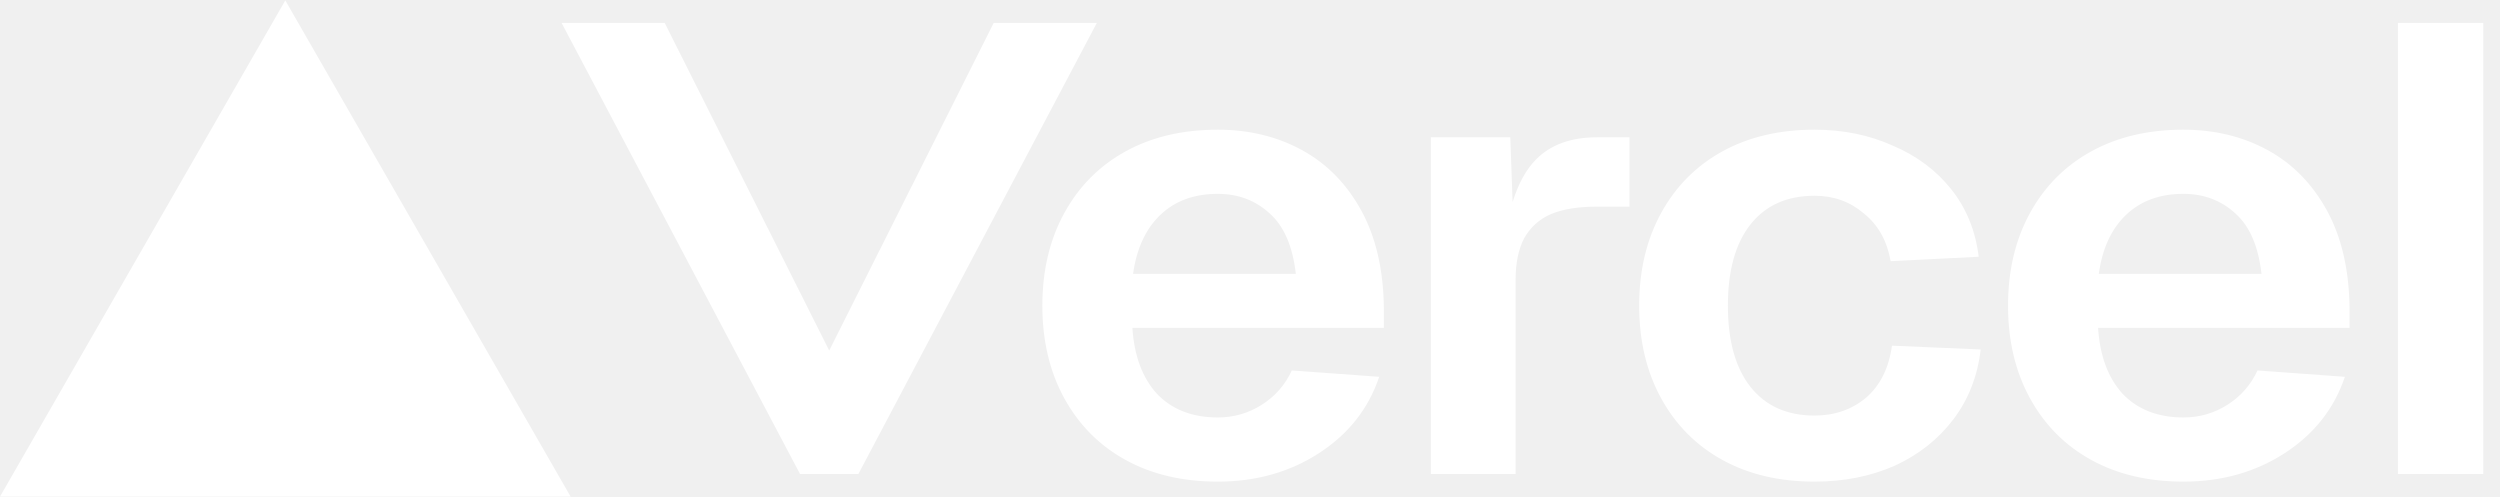
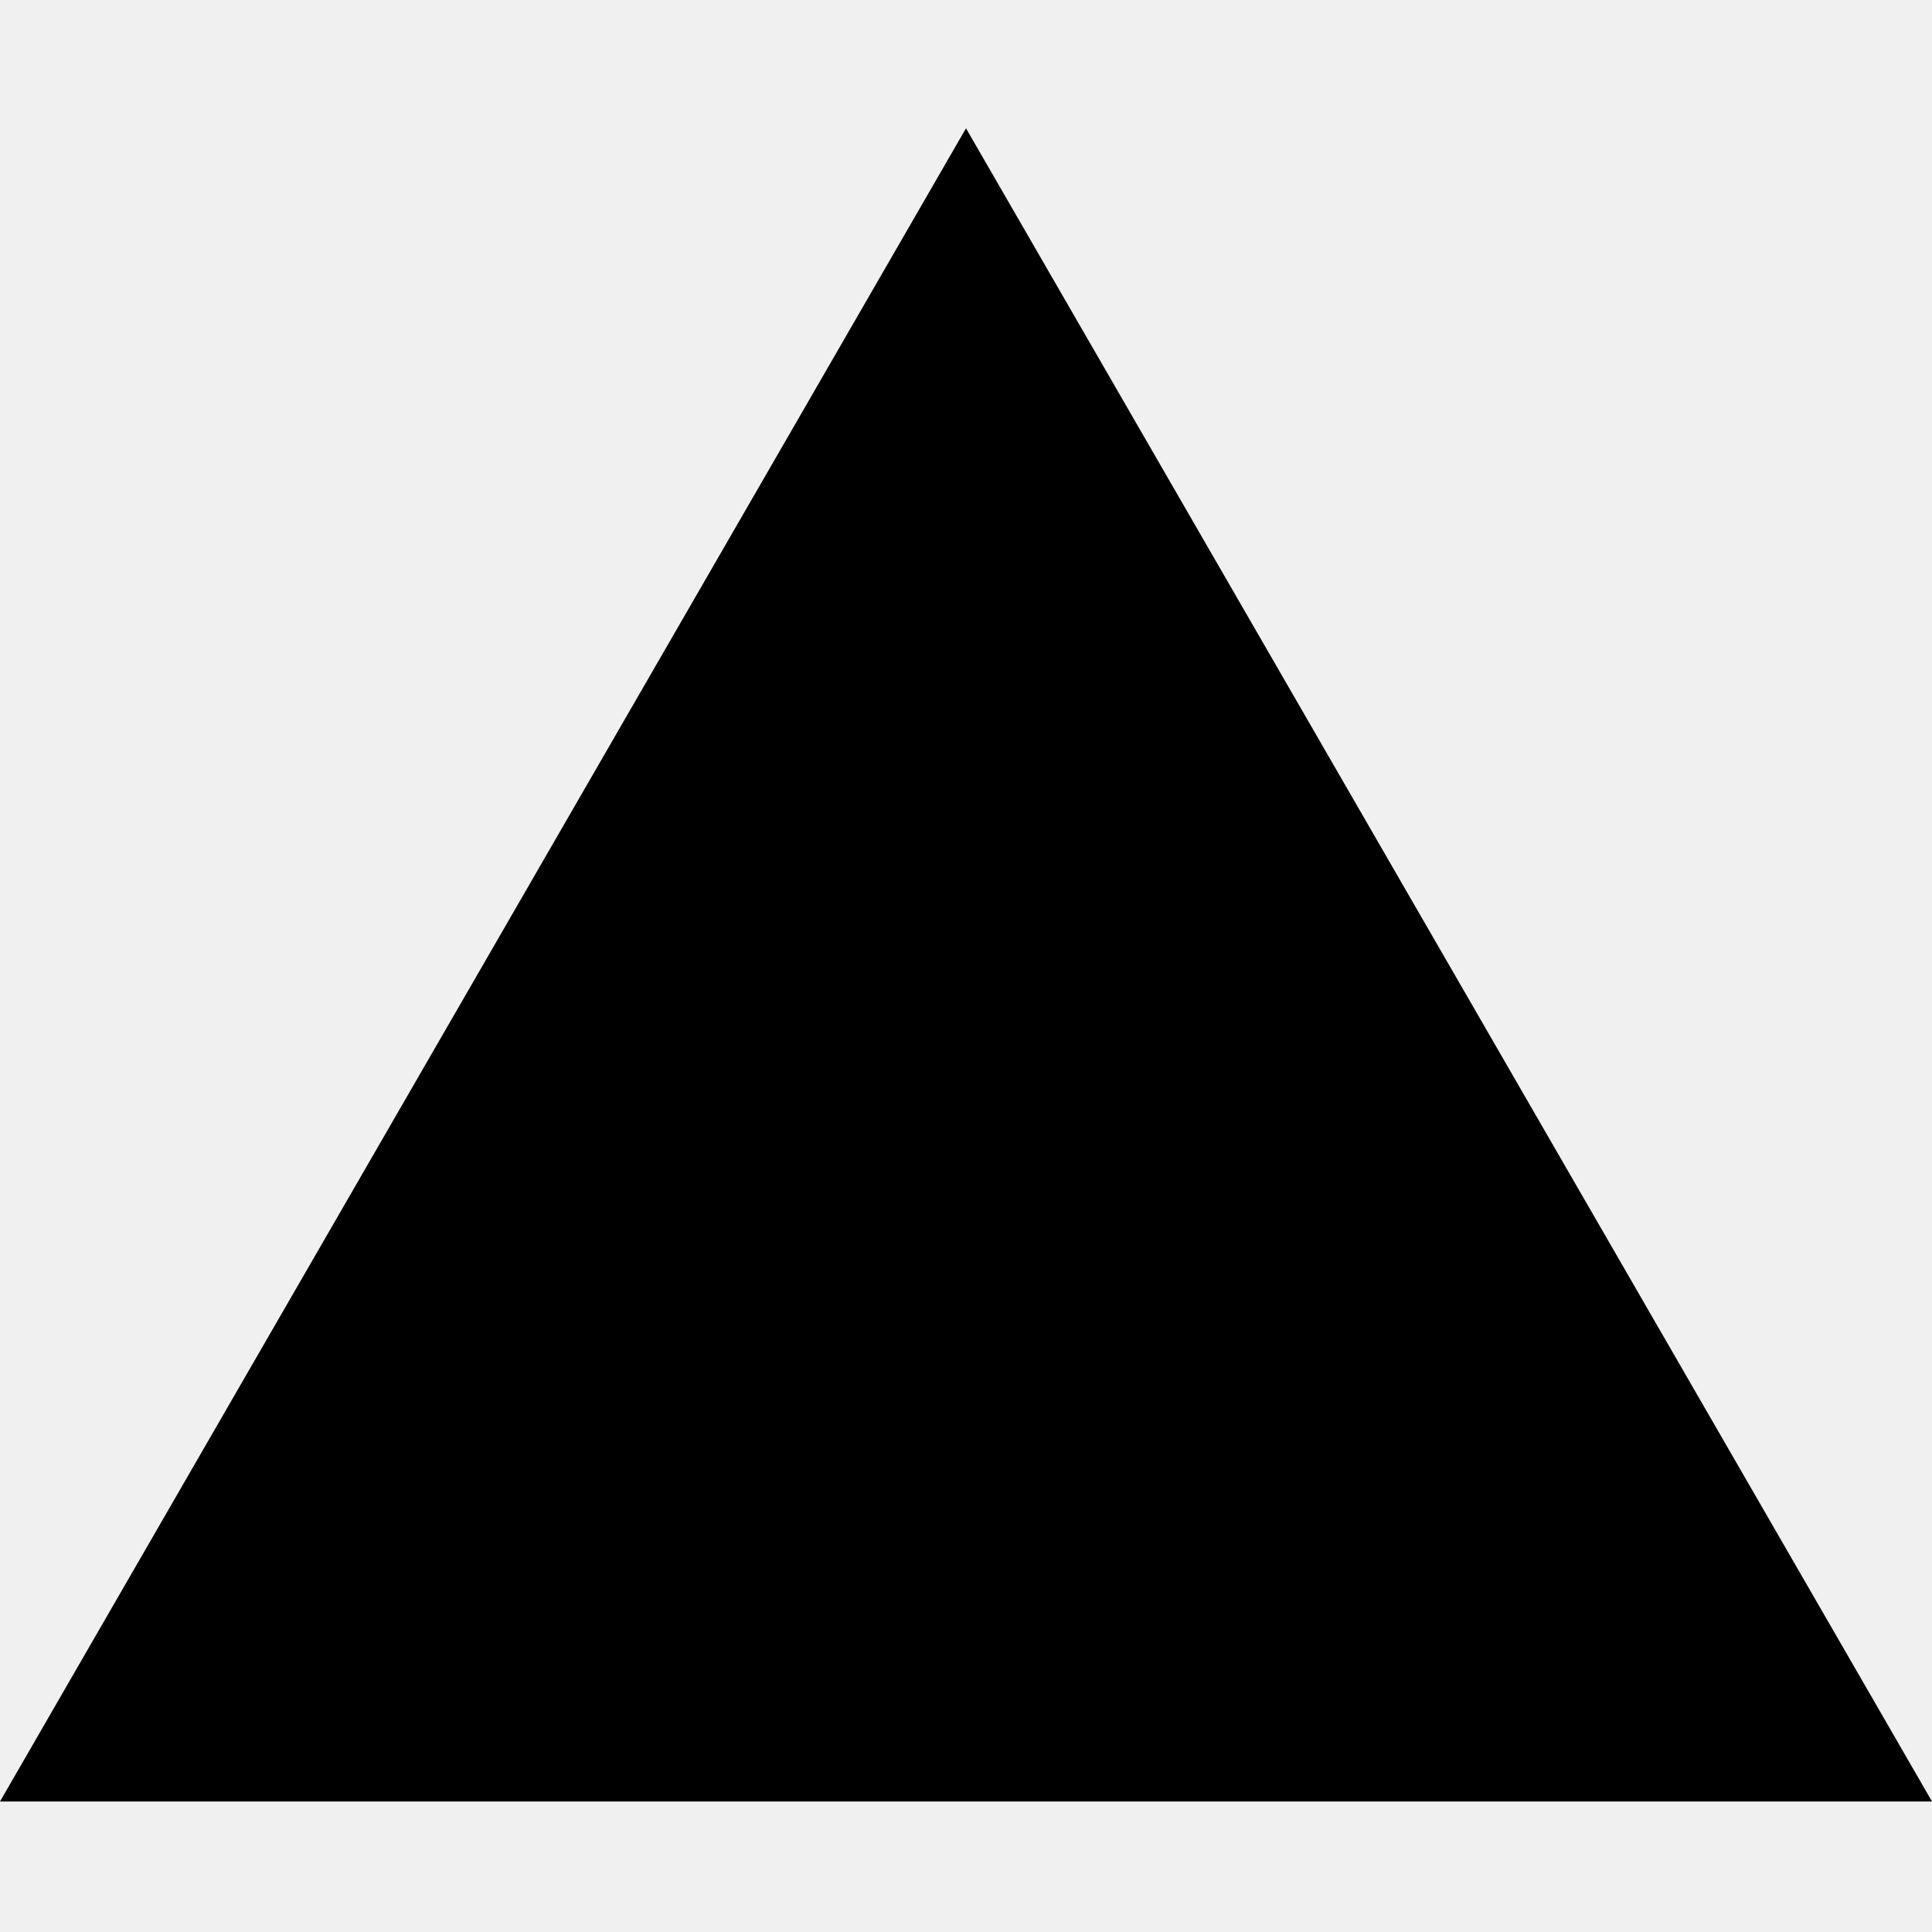
- <svg xmlns="http://www.w3.org/2000/svg" width="2048" height="407" viewBox="0 0 2048 407" fill="none">
-   <path fill-rule="evenodd" clip-rule="evenodd" d="M467.444 406.809L233.722 0.336L0 406.809H467.444ZM703.186 388.306L898.51 18.813H814.024L679.286 287.152L544.547 18.813H460.061L655.385 388.306H703.186ZM2034.31 18.813V388.307H1964.37V18.813H2034.31ZM1644.98 250.395C1644.98 221.599 1650.99 196.272 1663.01 174.415C1675.03 152.557 1691.79 135.731 1713.28 123.935C1734.77 112.139 1759.91 106.241 1788.69 106.241C1814.19 106.241 1837.14 111.792 1857.54 122.894C1877.94 133.996 1894.15 150.476 1906.17 172.333C1918.19 194.191 1924.39 220.905 1924.75 252.477V268.61H1718.75C1720.2 291.508 1726.94 309.549 1738.96 322.733C1751.35 335.57 1767.93 341.988 1788.69 341.988C1801.8 341.988 1813.83 338.519 1824.75 331.58C1835.68 324.641 1843.88 315.274 1849.34 303.478L1920.93 308.682C1912.18 334.702 1895.79 355.519 1871.75 371.131C1847.7 386.744 1820.02 394.55 1788.69 394.55C1759.91 394.55 1734.77 388.652 1713.28 376.856C1691.79 365.06 1675.03 348.233 1663.01 326.376C1650.99 304.518 1644.98 279.192 1644.98 250.395ZM1852.62 224.375C1850.07 201.823 1842.97 185.344 1831.31 174.935C1819.65 164.18 1805.45 158.802 1788.69 158.802C1769.38 158.802 1753.72 164.527 1741.7 175.976C1729.67 187.425 1722.21 203.558 1719.29 224.375H1852.62ZM1526.96 174.935C1538.62 184.303 1545.9 197.313 1548.82 213.966L1620.94 210.323C1618.39 189.16 1610.93 170.772 1598.54 155.159C1586.15 139.547 1570.13 127.578 1550.45 119.251C1531.15 110.577 1509.84 106.241 1486.52 106.241C1457.74 106.241 1432.61 112.139 1411.11 123.935C1389.62 135.731 1372.86 152.557 1360.84 174.415C1348.82 196.272 1342.81 221.599 1342.81 250.395C1342.81 279.192 1348.82 304.518 1360.84 326.376C1372.86 348.233 1389.62 365.06 1411.11 376.856C1432.61 388.652 1457.74 394.55 1486.52 394.55C1510.56 394.55 1532.42 390.213 1552.09 381.54C1571.77 372.519 1587.79 359.856 1600.18 343.549C1612.57 327.243 1620.03 308.161 1622.58 286.304L1549.91 283.181C1547.36 301.569 1540.25 315.794 1528.6 325.855C1516.94 335.57 1502.91 340.427 1486.52 340.427C1463.94 340.427 1446.45 332.621 1434.06 317.008C1421.68 301.396 1415.49 279.192 1415.49 250.395C1415.49 221.599 1421.68 199.395 1434.06 183.782C1446.45 168.17 1463.94 160.364 1486.52 160.364C1502.19 160.364 1515.66 165.221 1526.96 174.935ZM1172.15 112.473H1237.24L1239.12 165.559C1243.74 150.533 1250.16 138.864 1258.39 130.552C1270.32 118.5 1286.96 112.473 1308.29 112.473H1334.87V169.293H1307.75C1292.56 169.293 1280.09 171.359 1270.32 175.491C1260.92 179.624 1253.69 186.166 1248.63 195.12C1243.93 204.073 1241.58 215.437 1241.58 229.211V388.306H1172.15V112.473ZM871.925 174.415C859.904 196.272 853.893 221.599 853.893 250.395C853.893 279.192 859.904 304.518 871.925 326.376C883.947 348.233 900.704 365.06 922.198 376.856C943.691 388.652 968.827 394.55 997.606 394.55C1028.93 394.55 1056.62 386.744 1080.66 371.131C1104.71 355.519 1121.1 334.702 1129.84 308.682L1058.26 303.478C1052.8 315.274 1044.6 324.641 1033.67 331.58C1022.74 338.519 1010.72 341.988 997.606 341.988C976.841 341.988 960.266 335.57 947.88 322.733C935.858 309.549 929.119 291.508 927.662 268.61H1133.67V252.477C1133.3 220.905 1127.11 194.191 1115.09 172.333C1103.07 150.476 1086.86 133.996 1066.46 122.894C1046.06 111.792 1023.11 106.241 997.606 106.241C968.827 106.241 943.691 112.139 922.198 123.935C900.704 135.731 883.947 152.557 871.925 174.415ZM1040.23 174.935C1051.88 185.344 1058.99 201.823 1061.54 224.375H928.208C931.123 203.558 938.591 187.425 950.612 175.976C962.634 164.527 978.298 158.802 997.606 158.802C1014.36 158.802 1028.57 164.18 1040.23 174.935Z" fill="white" />
+ <svg xmlns="http://www.w3.org/2000/svg" width="800px" height="800px" viewBox="0 -17 256 256" version="1.1" preserveAspectRatio="xMidYMid">
+   <g>
+     <polygon fill="#000000" points="128 0 256 221.705 0 221.705">
+ 
+ </polygon>
+   </g>
</svg>
